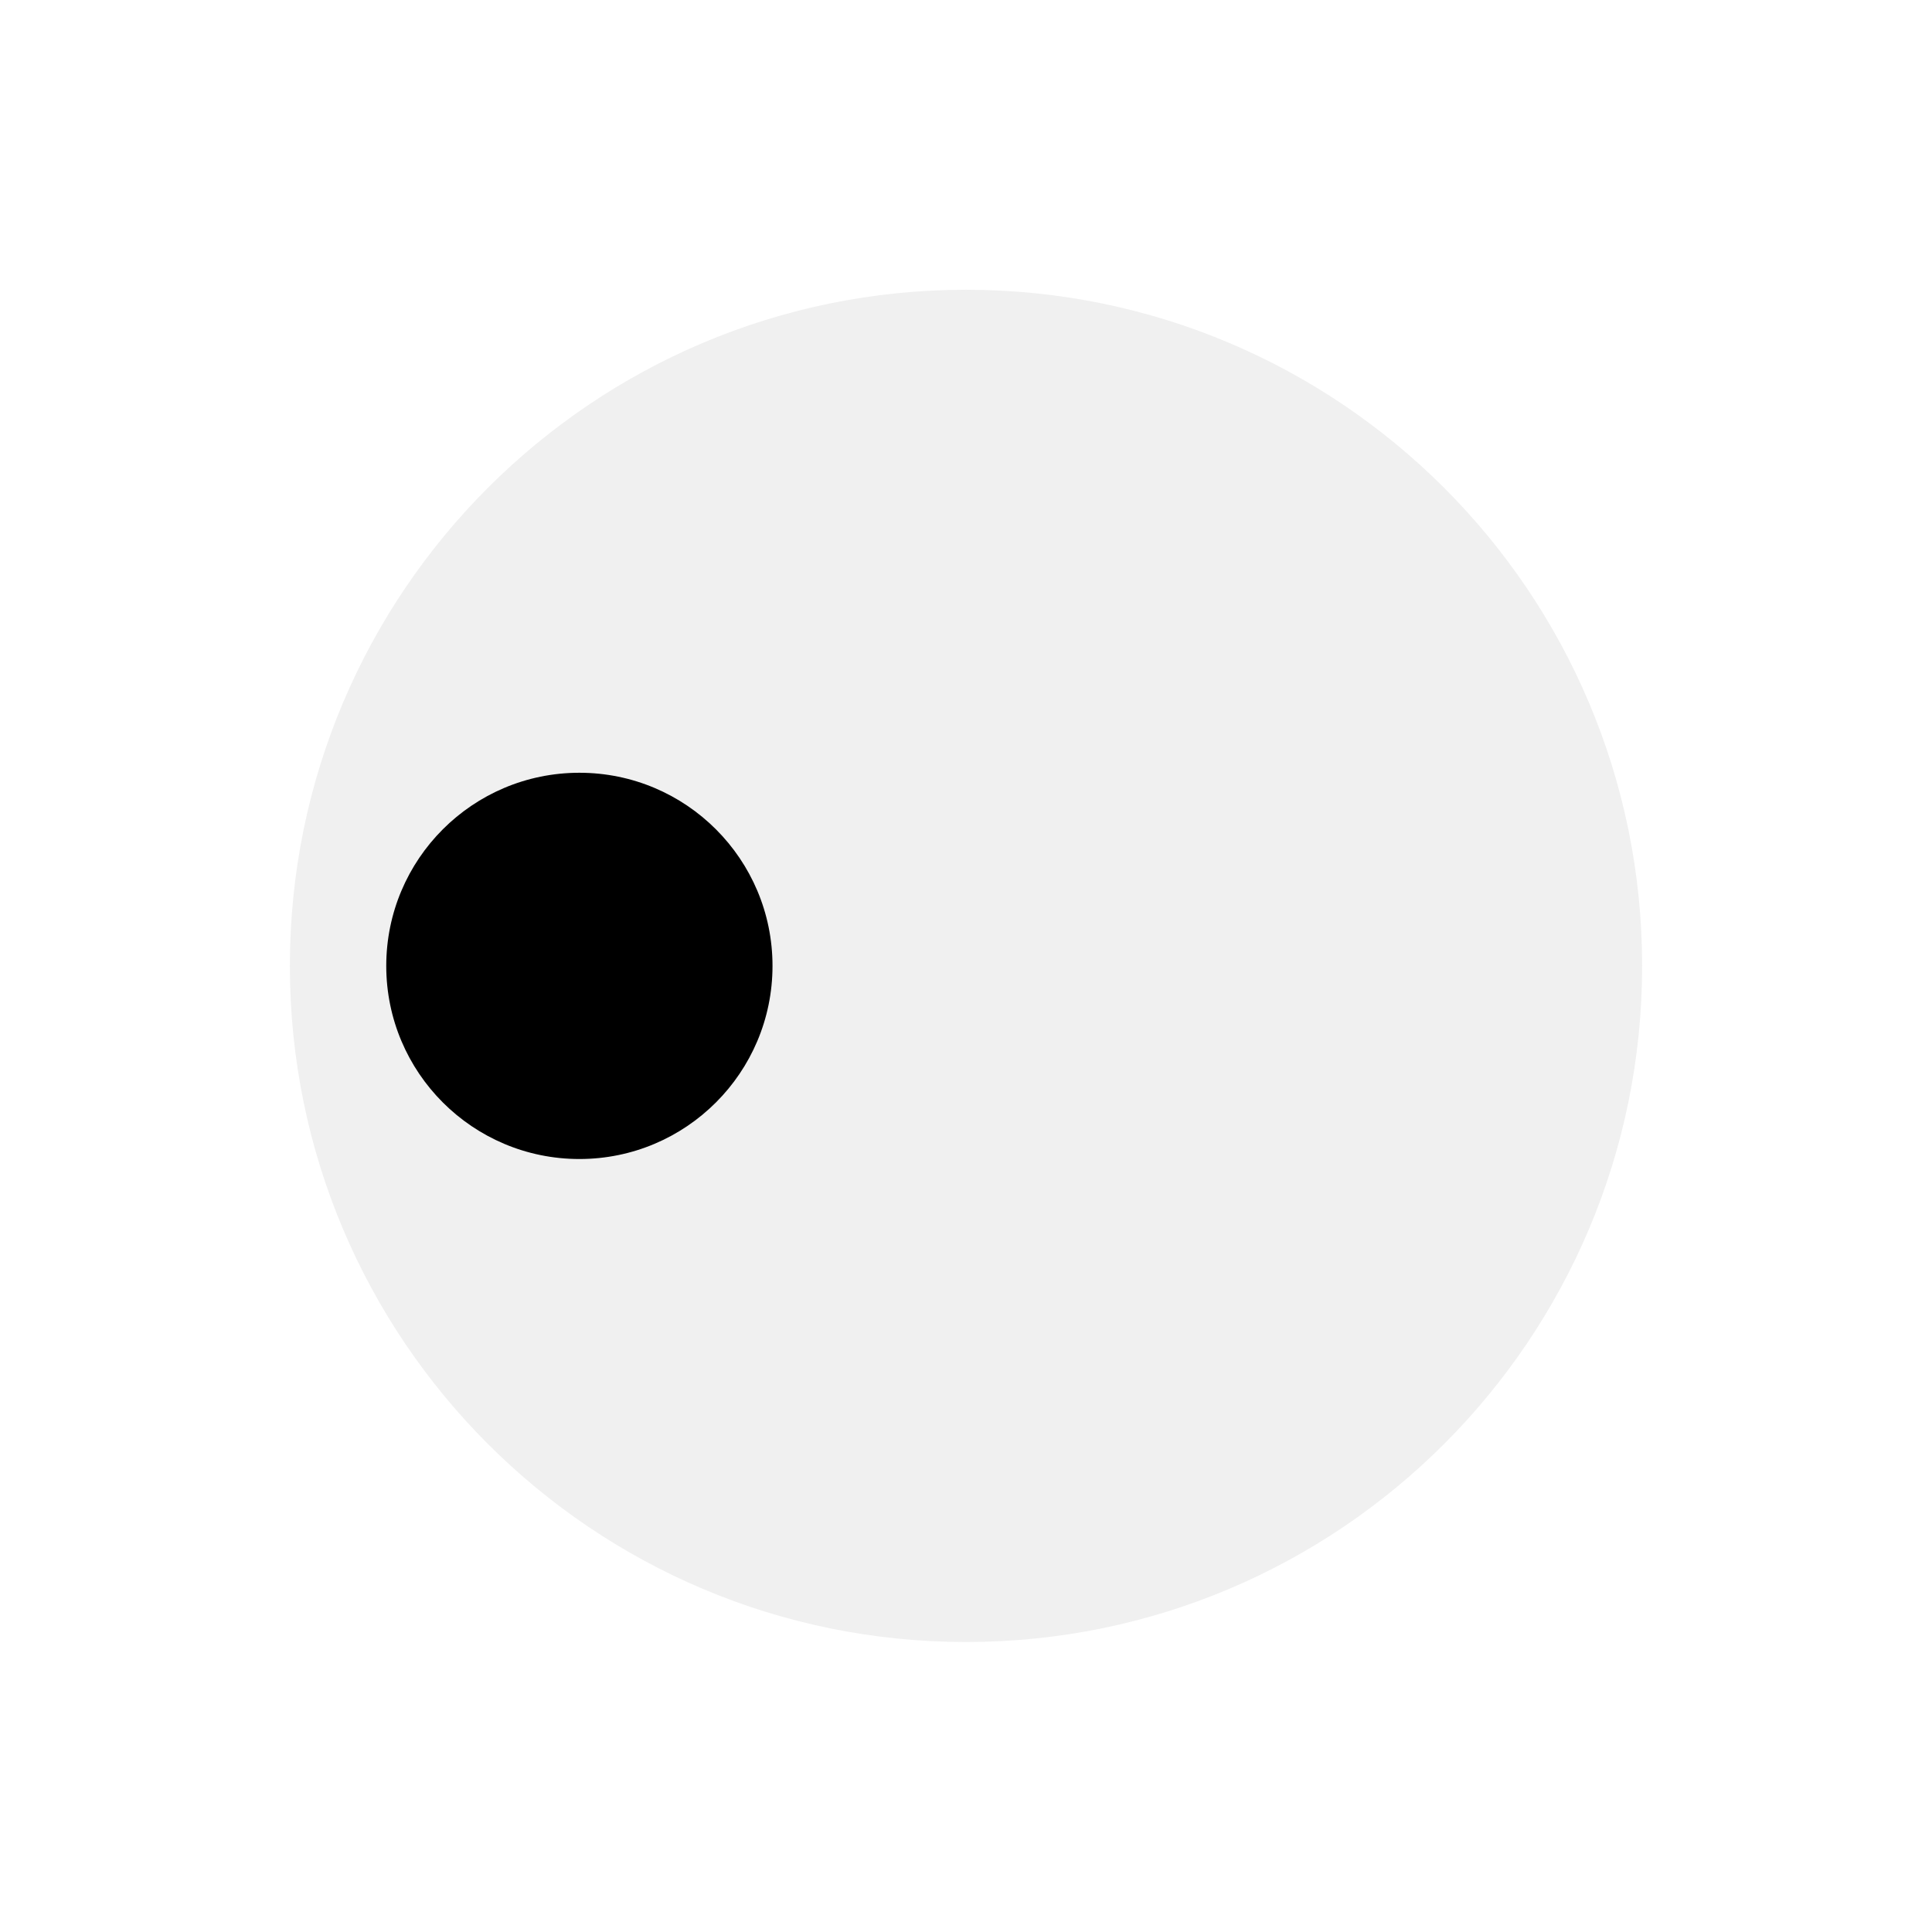
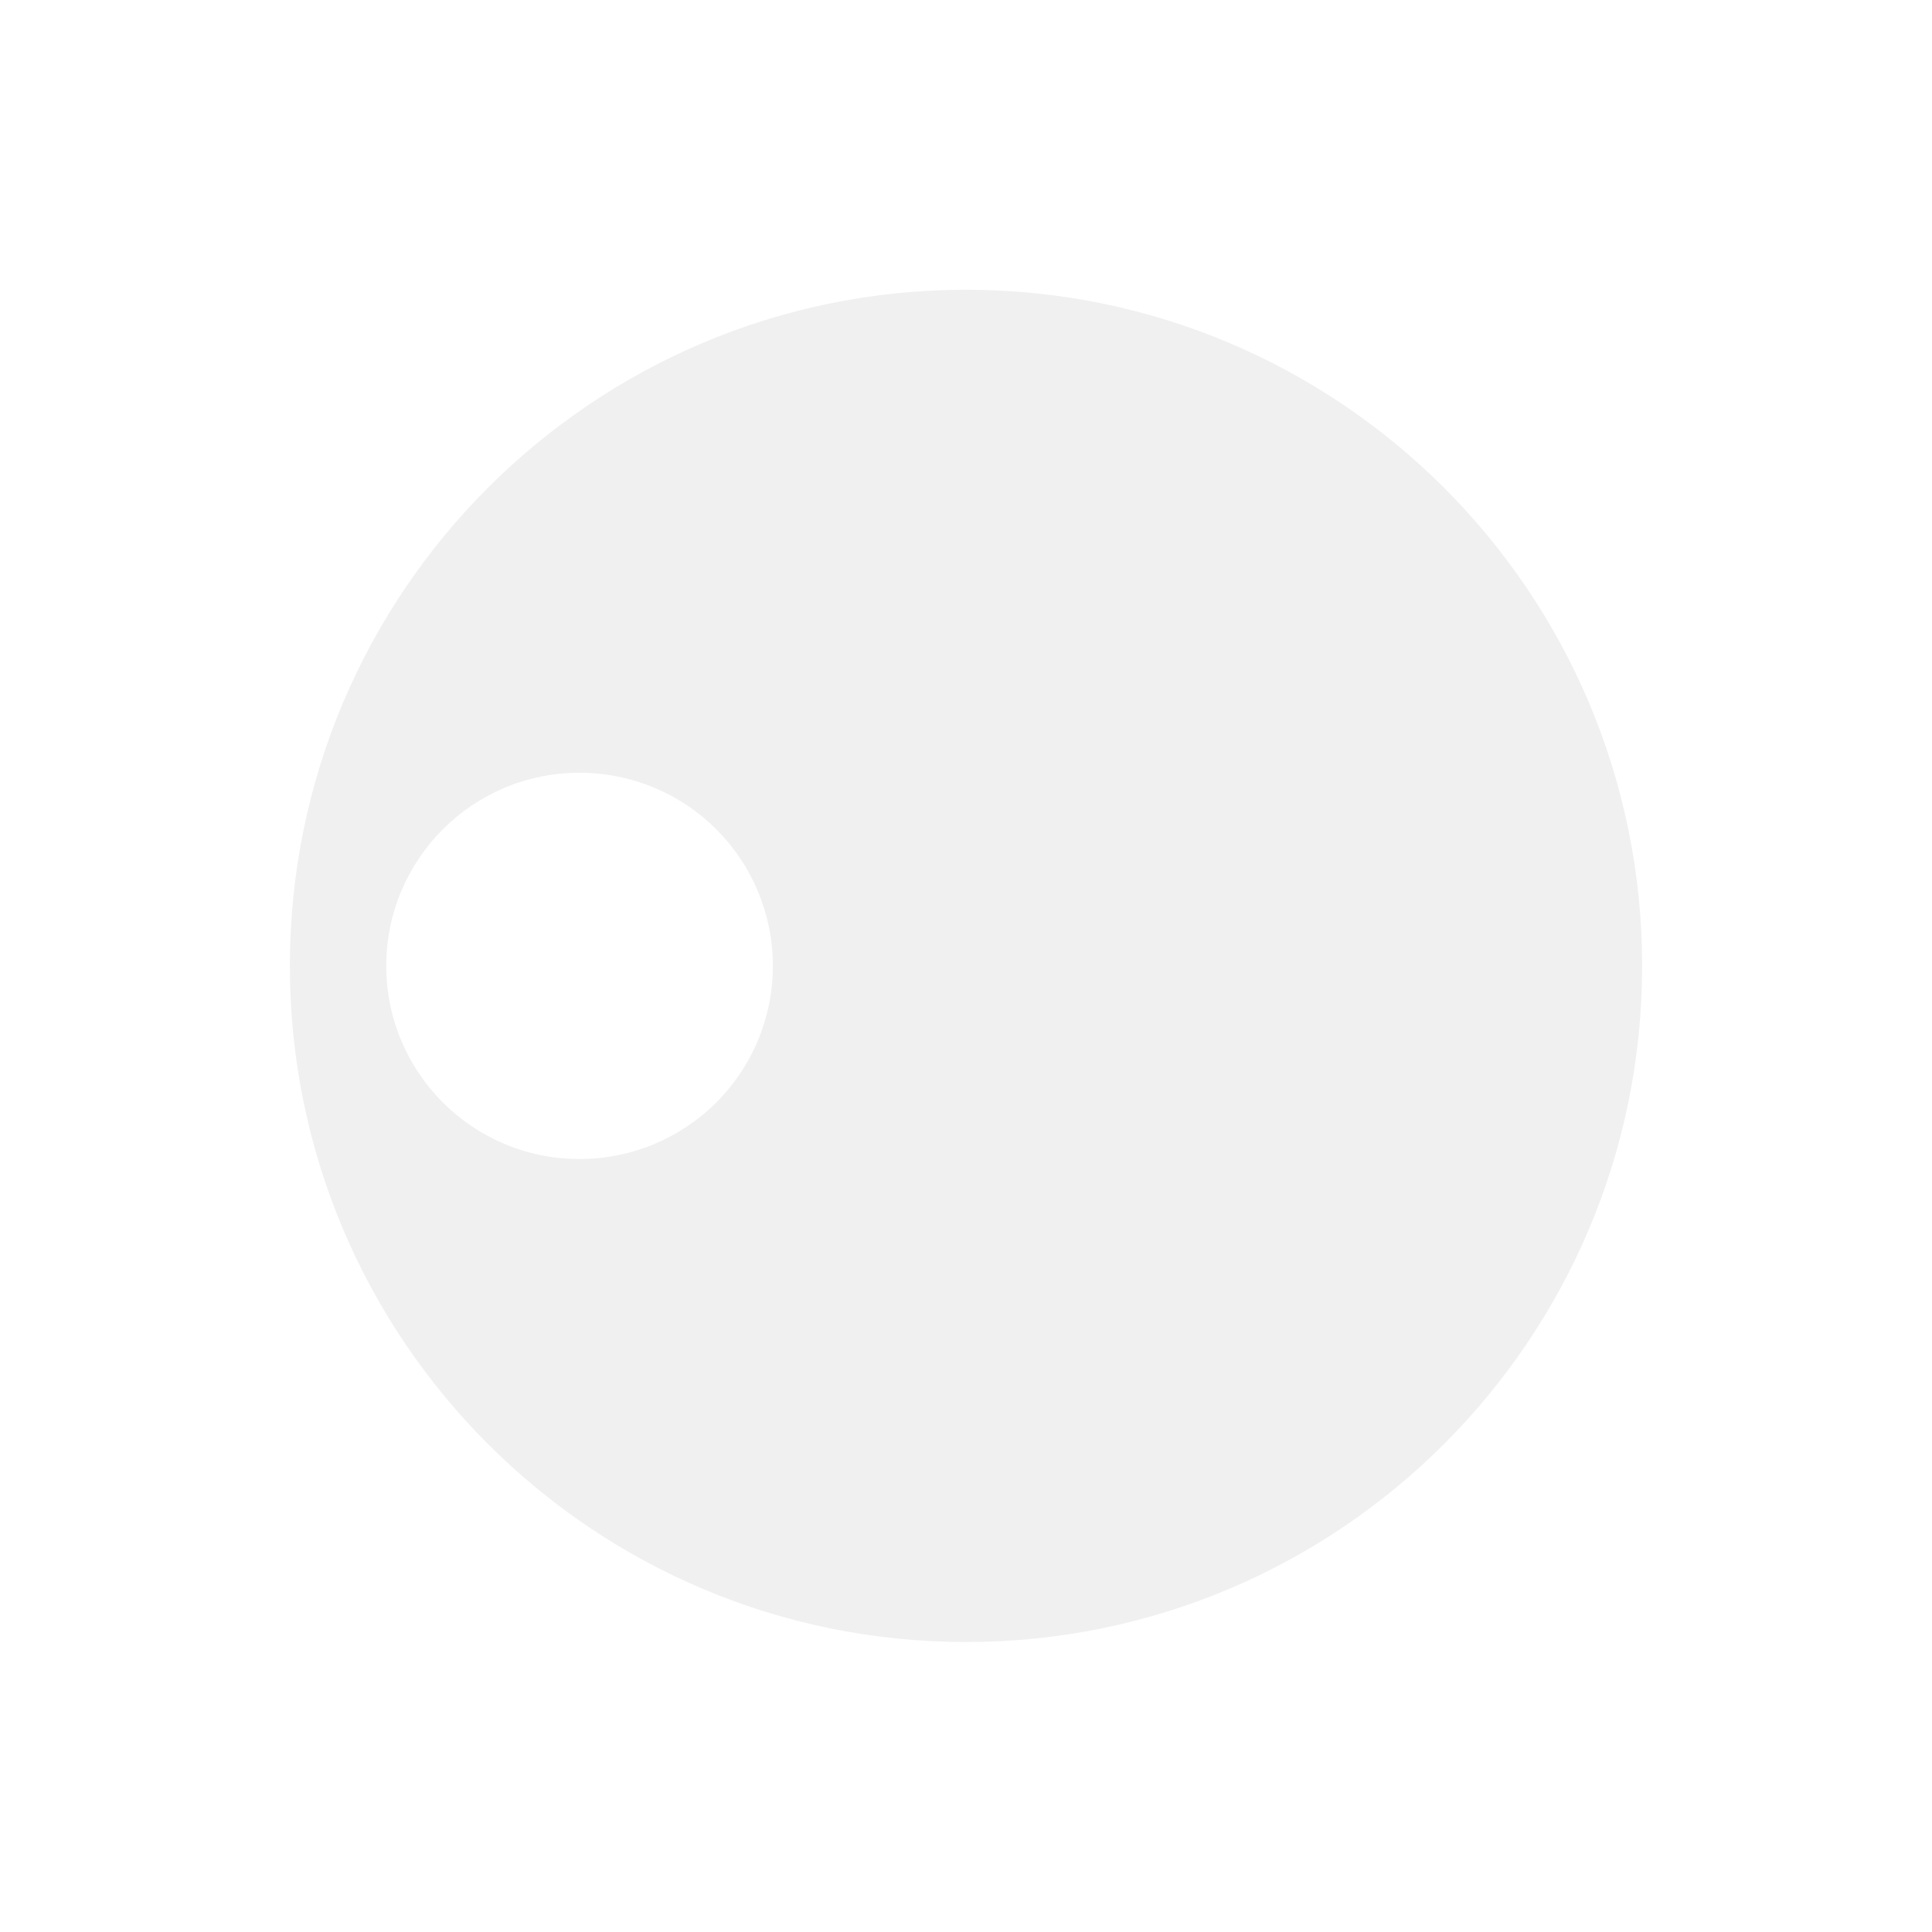
<svg xmlns="http://www.w3.org/2000/svg" width="20" height="20" viewBox="0 0 5.292 5.292" version="1.1" id="svg8">
  <defs id="defs2" />
  <g id="layer1" transform="translate(0,-291.7083)">
    <g id="ForwardPlayback">
-       <ellipse style="fill:#f0f0f0;fill-opacity:1;stroke-width:0.265" id="path222" cx="-294.354" cy="2.646" rx="1.852" ry="1.852" transform="rotate(-90)" />
-       <circle style="fill:#000000;fill-opacity:1;stroke-width:0.265" id="path535" cx="-294.354" cy="1.587" r="0.529" transform="rotate(-90)" />
+       <path id="path222" style="fill:#f0f0f0;fill-opacity:1;stroke-width:0.265" d="M -292.502 2.646 A 1.852 1.852 0 0 0 -294.354 0.794 A 1.852 1.852 0 0 0 -296.206 2.646 A 1.852 1.852 0 0 0 -294.354 4.498 A 1.852 1.852 0 0 0 -292.502 2.646 z M -293.825 1.587 A 0.529 0.529 0 0 1 -294.354 2.117 A 0.529 0.529 0 0 1 -294.883 1.587 A 0.529 0.529 0 0 1 -294.354 1.058 A 0.529 0.529 0 0 1 -293.825 1.587 z " transform="rotate(-90)" />
    </g>
  </g>
</svg>
